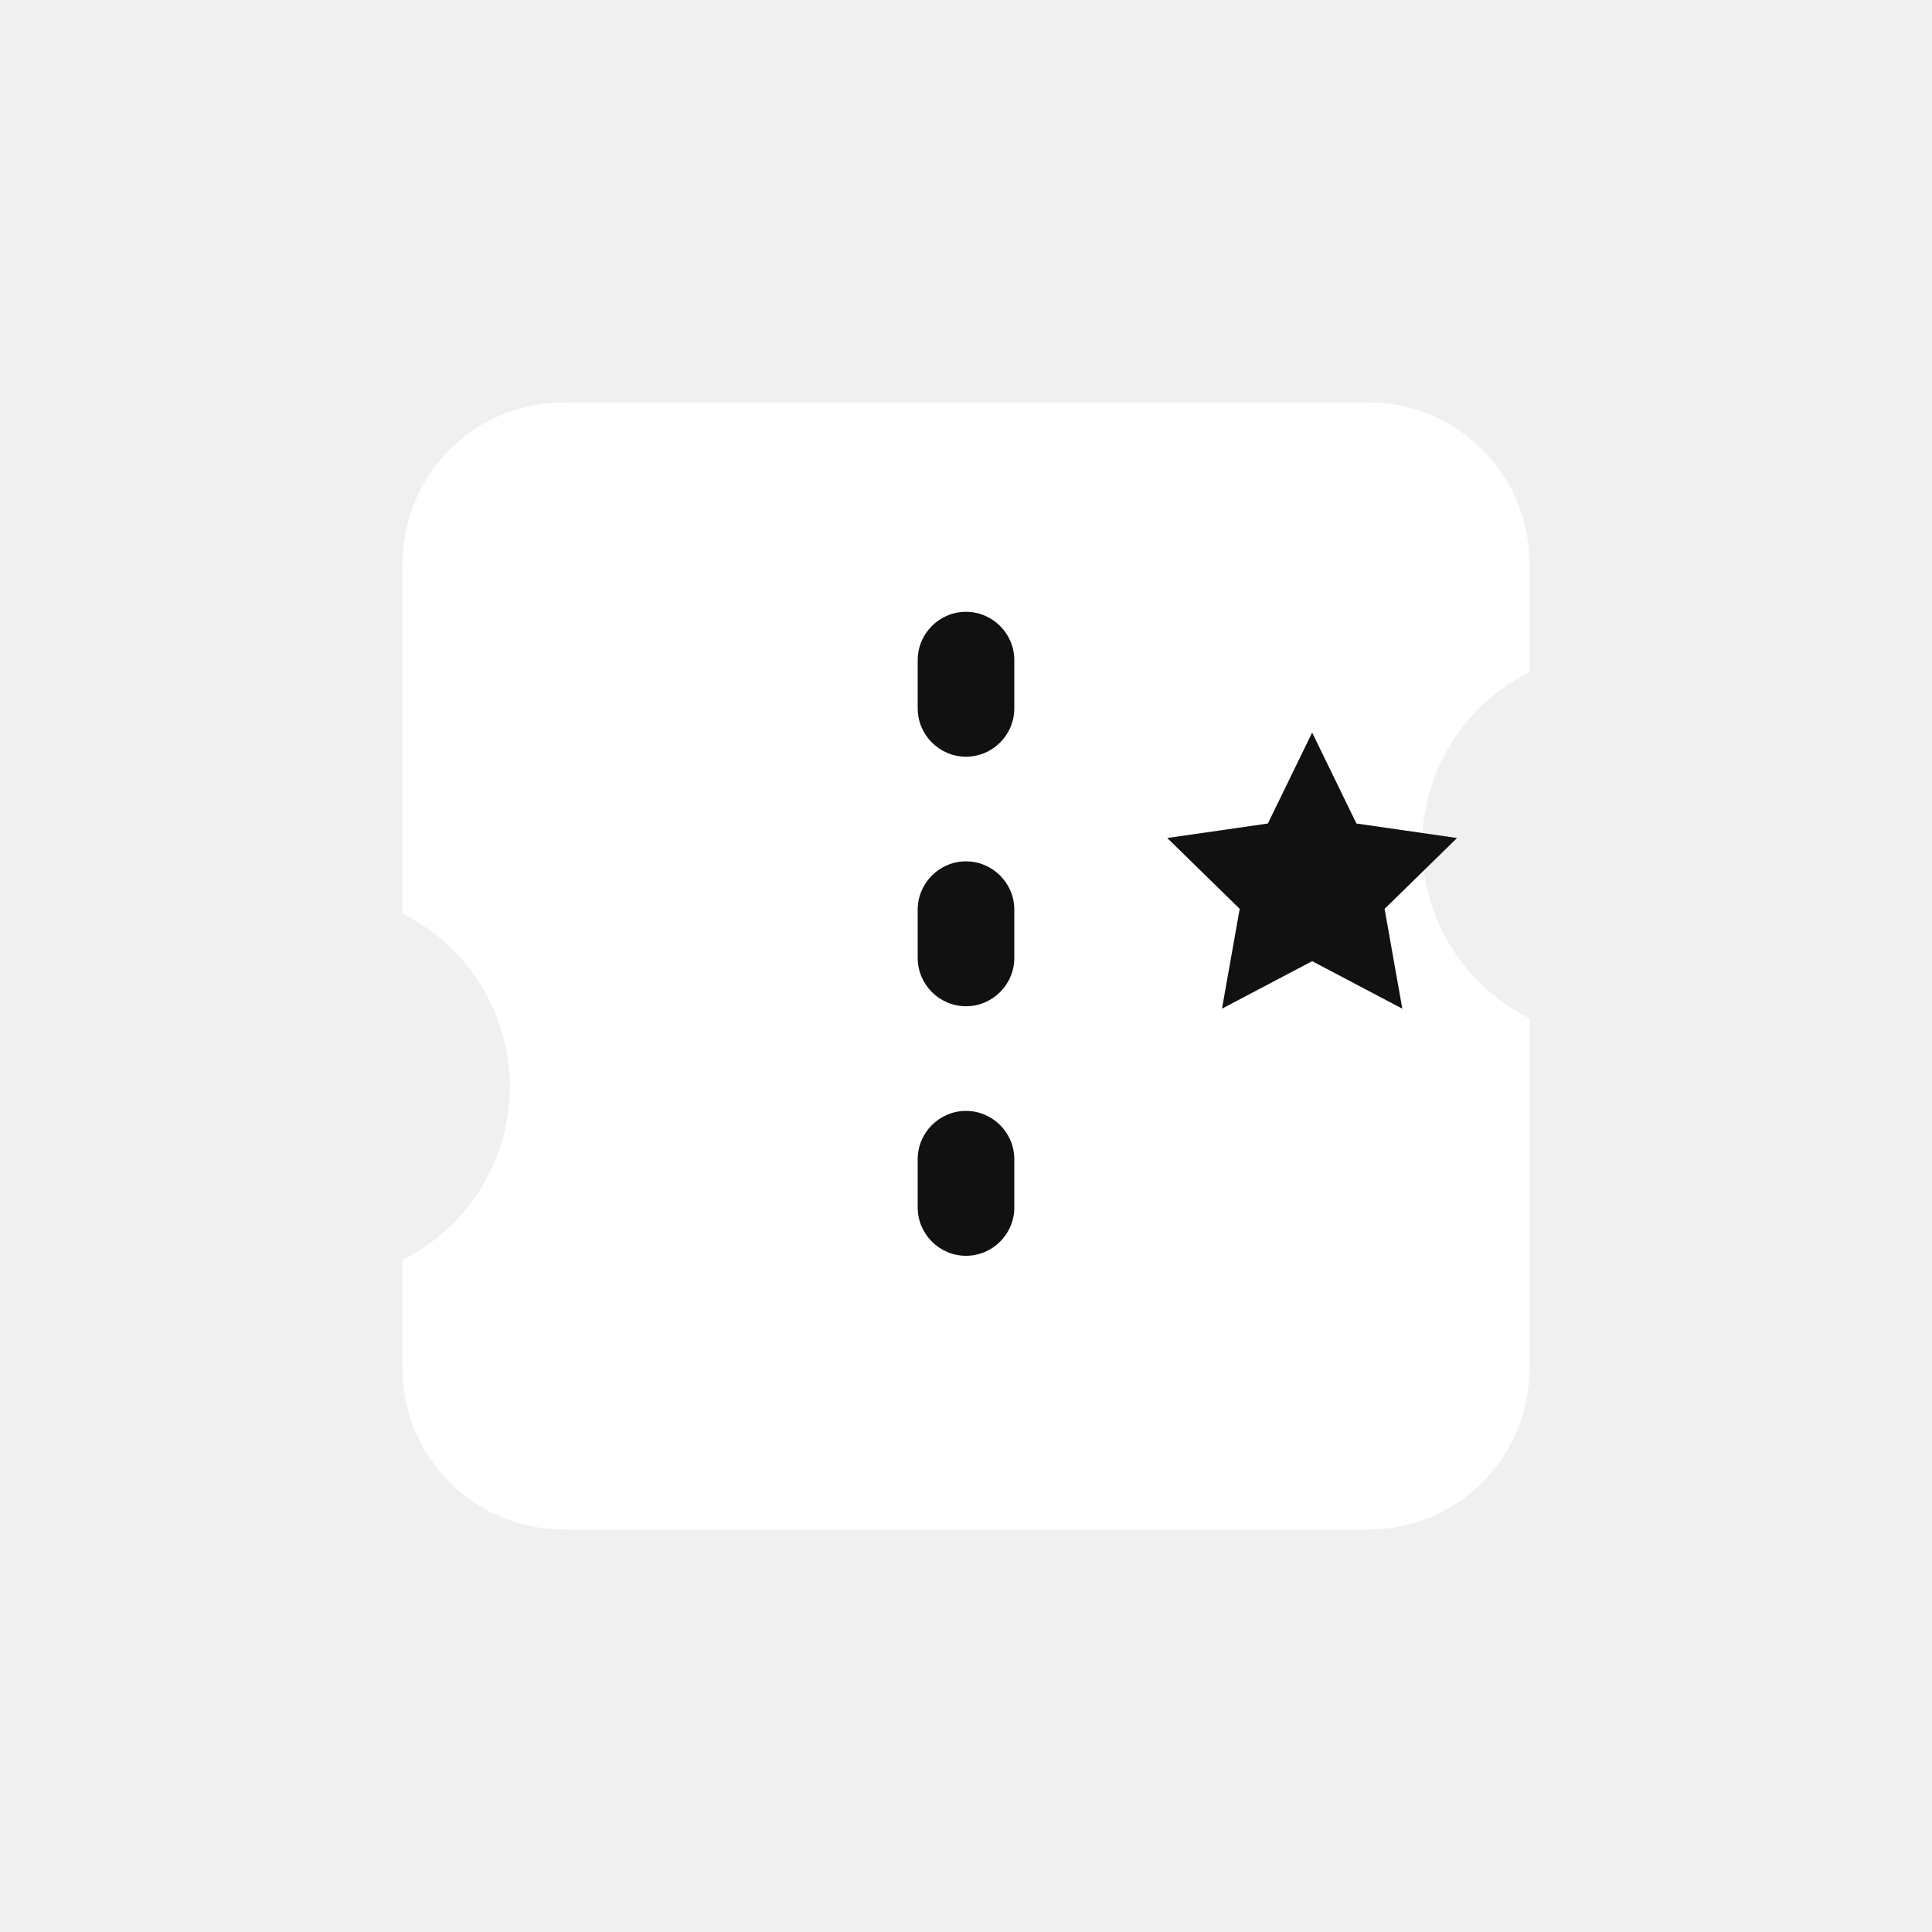
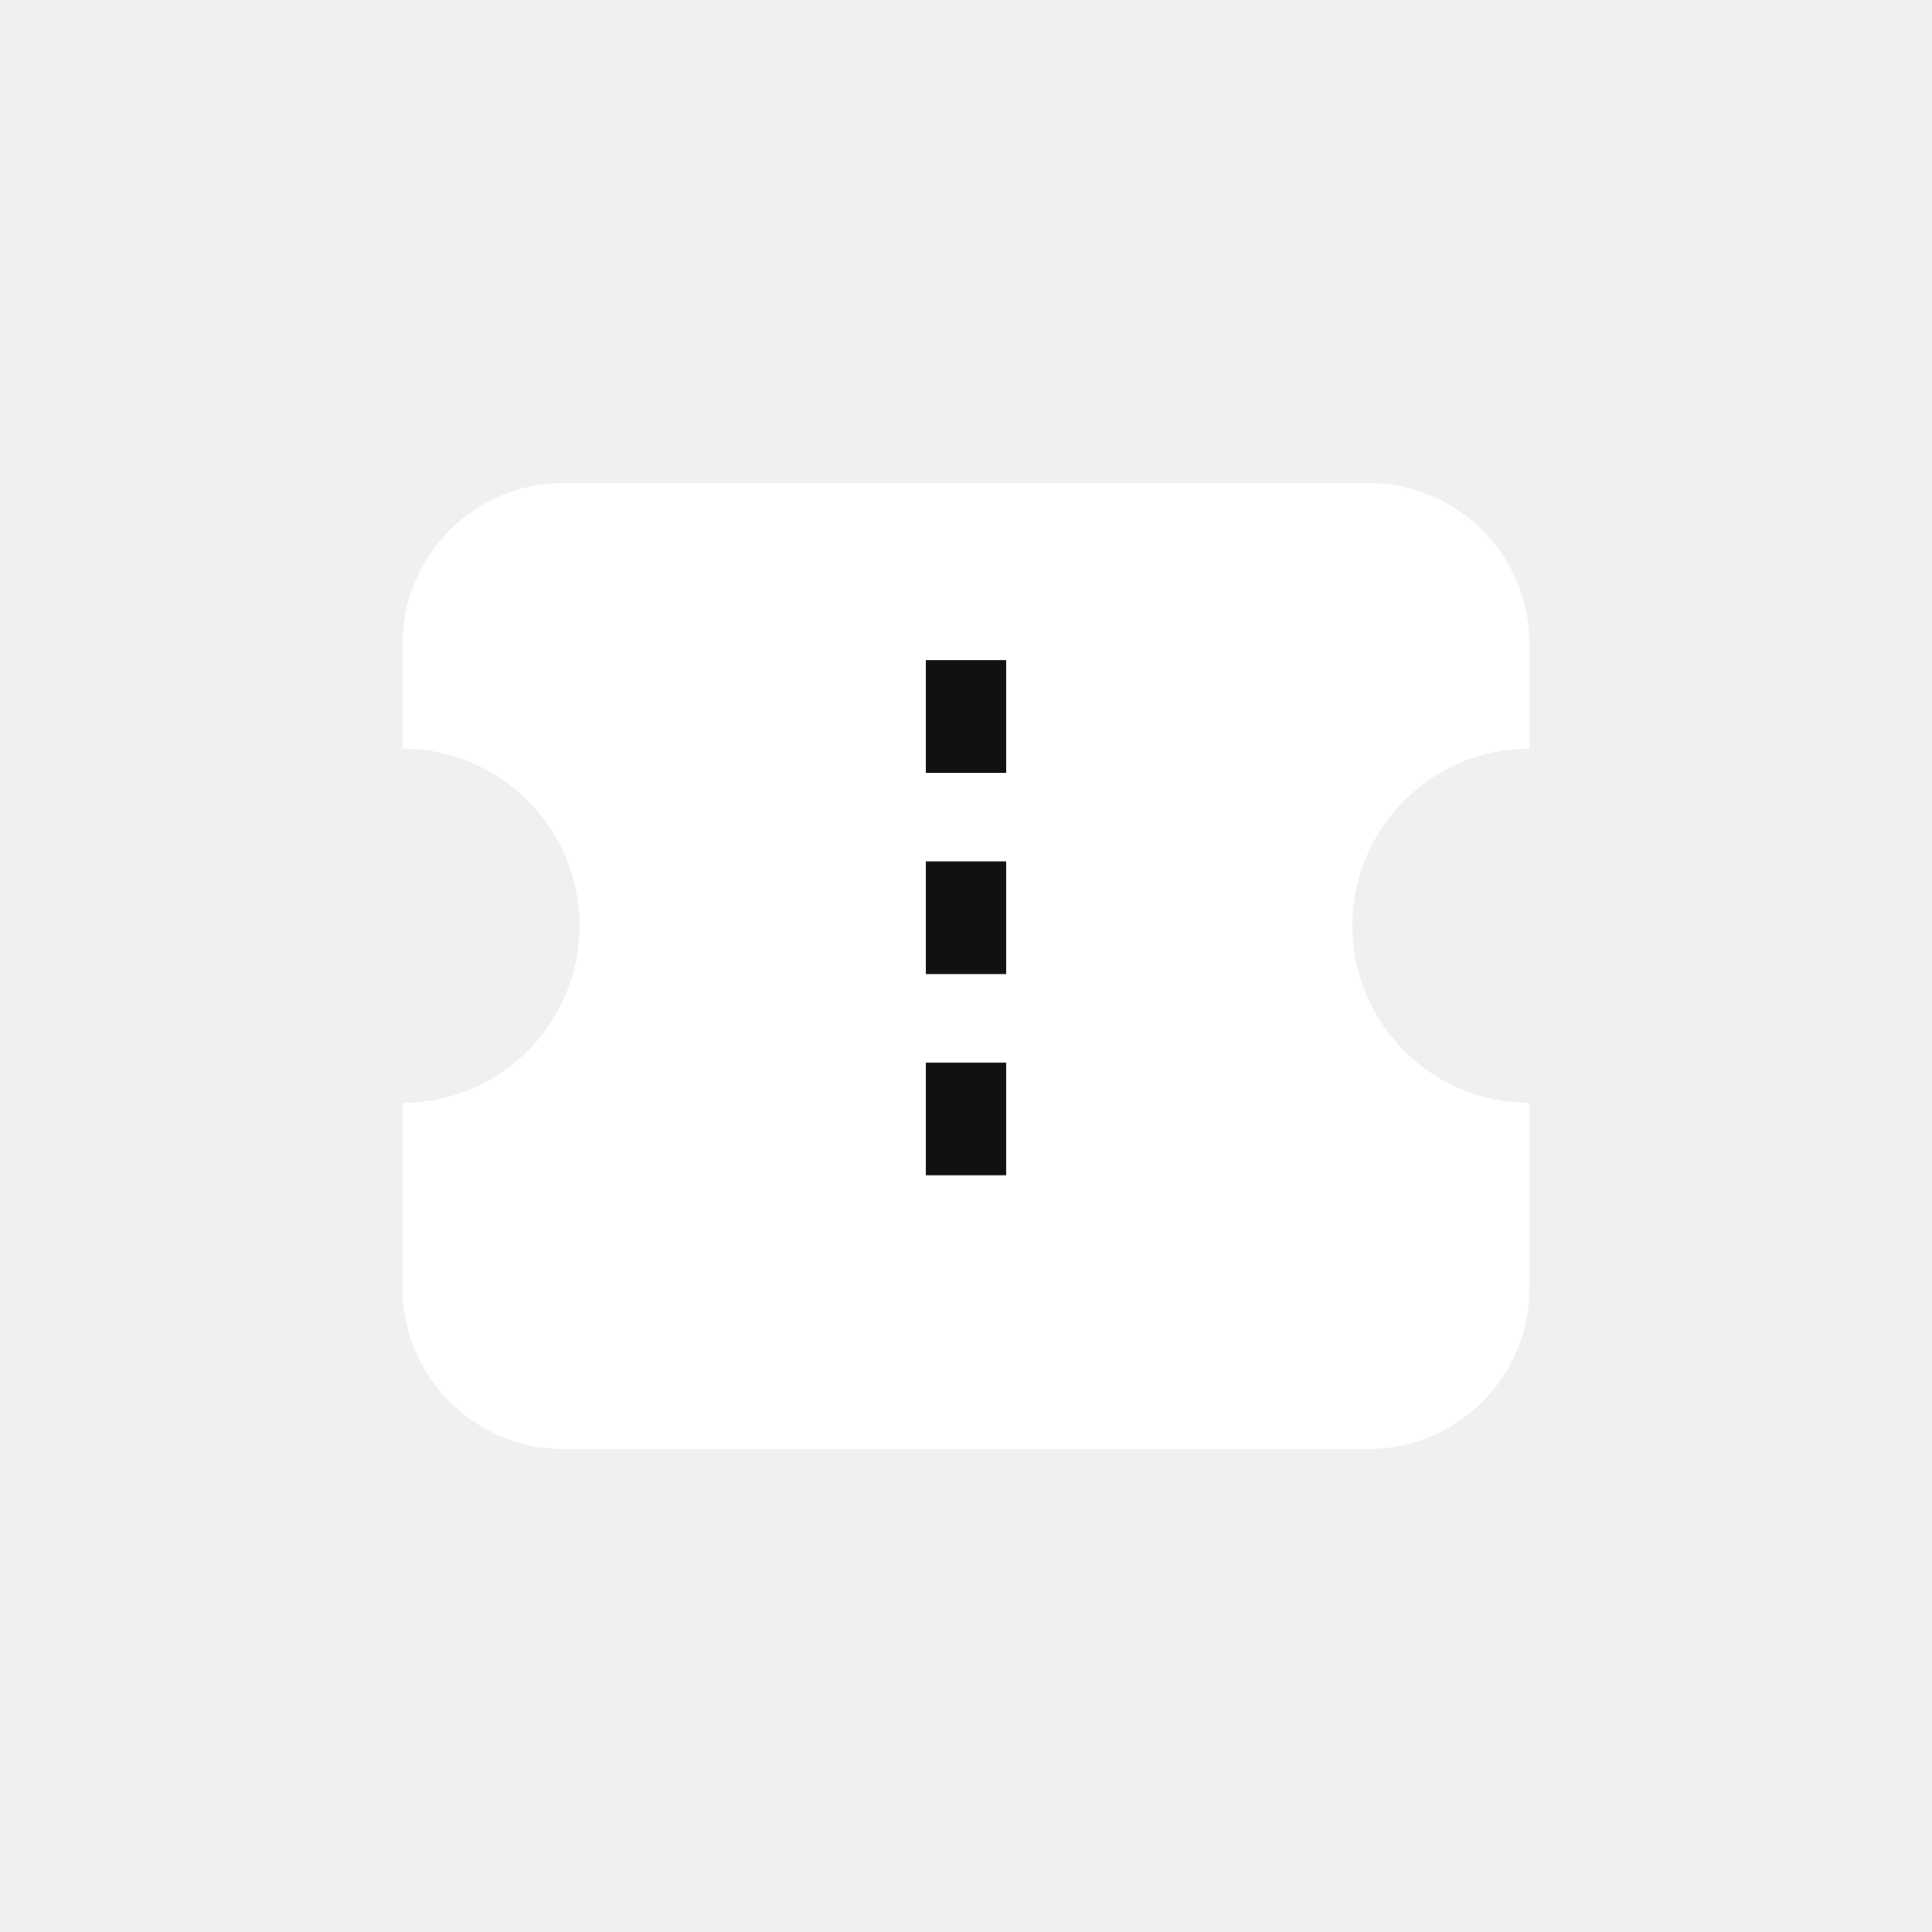
<svg xmlns="http://www.w3.org/2000/svg" viewBox="0 0 24 24">
-   <path fill="#fff" d="M7 5h10a2 2 0 0 1 2 2v1.35a2.4 2.4 0 0 0 0 4.3V17a2 2 0 0 1-2 2H7a2 2 0 0 1-2-2v-1.35a2.4 2.4 0 0 0 0-4.3V7a2 2 0 0 1 2-2z" />
-   <path fill="#111" d="M12 7.6c.33 0 .6.27.6.6v.6c0 .33-.27.6-.6.6s-.6-.27-.6-.6v-.6c0-.33.27-.6.6-.6zm0 3.1c.33 0 .6.27.6.6v.6c0 .33-.27.6-.6.6s-.6-.27-.6-.6v-.6c0-.33.27-.6.6-.6zm0 3.1c.33 0 .6.27.6.6v.6c0 .33-.27.6-.6.6s-.6-.27-.6-.6v-.6c0-.33.27-.6.6-.6z" />
-   <path fill="#111" d="M16.3 9.1l.55 1.13 1.25.18-.9.88.22 1.24-1.12-.59-1.12.59.22-1.24-.9-.88 1.25-.18.55-1.13z" />
+   <path fill="#fff" d="M7 6h10a2 2 0 0 1 2 2v1.3a2.2 2.2 0 0 0 0 4.4V16a2 2 0 0 1-2 2H7a2 2 0 0 1-2-2v-2.3a2.2 2.2 0 0 0 0-4.4V8a2 2 0 0 1 2-2z" />
+   <path fill="#111" d="M11.5 8.2h1v1.4h-1V8.2zm0 2.5h1v1.4h-1v-1.4zm0 2.5h1v1.4h-1v-1.4z" />
</svg>
